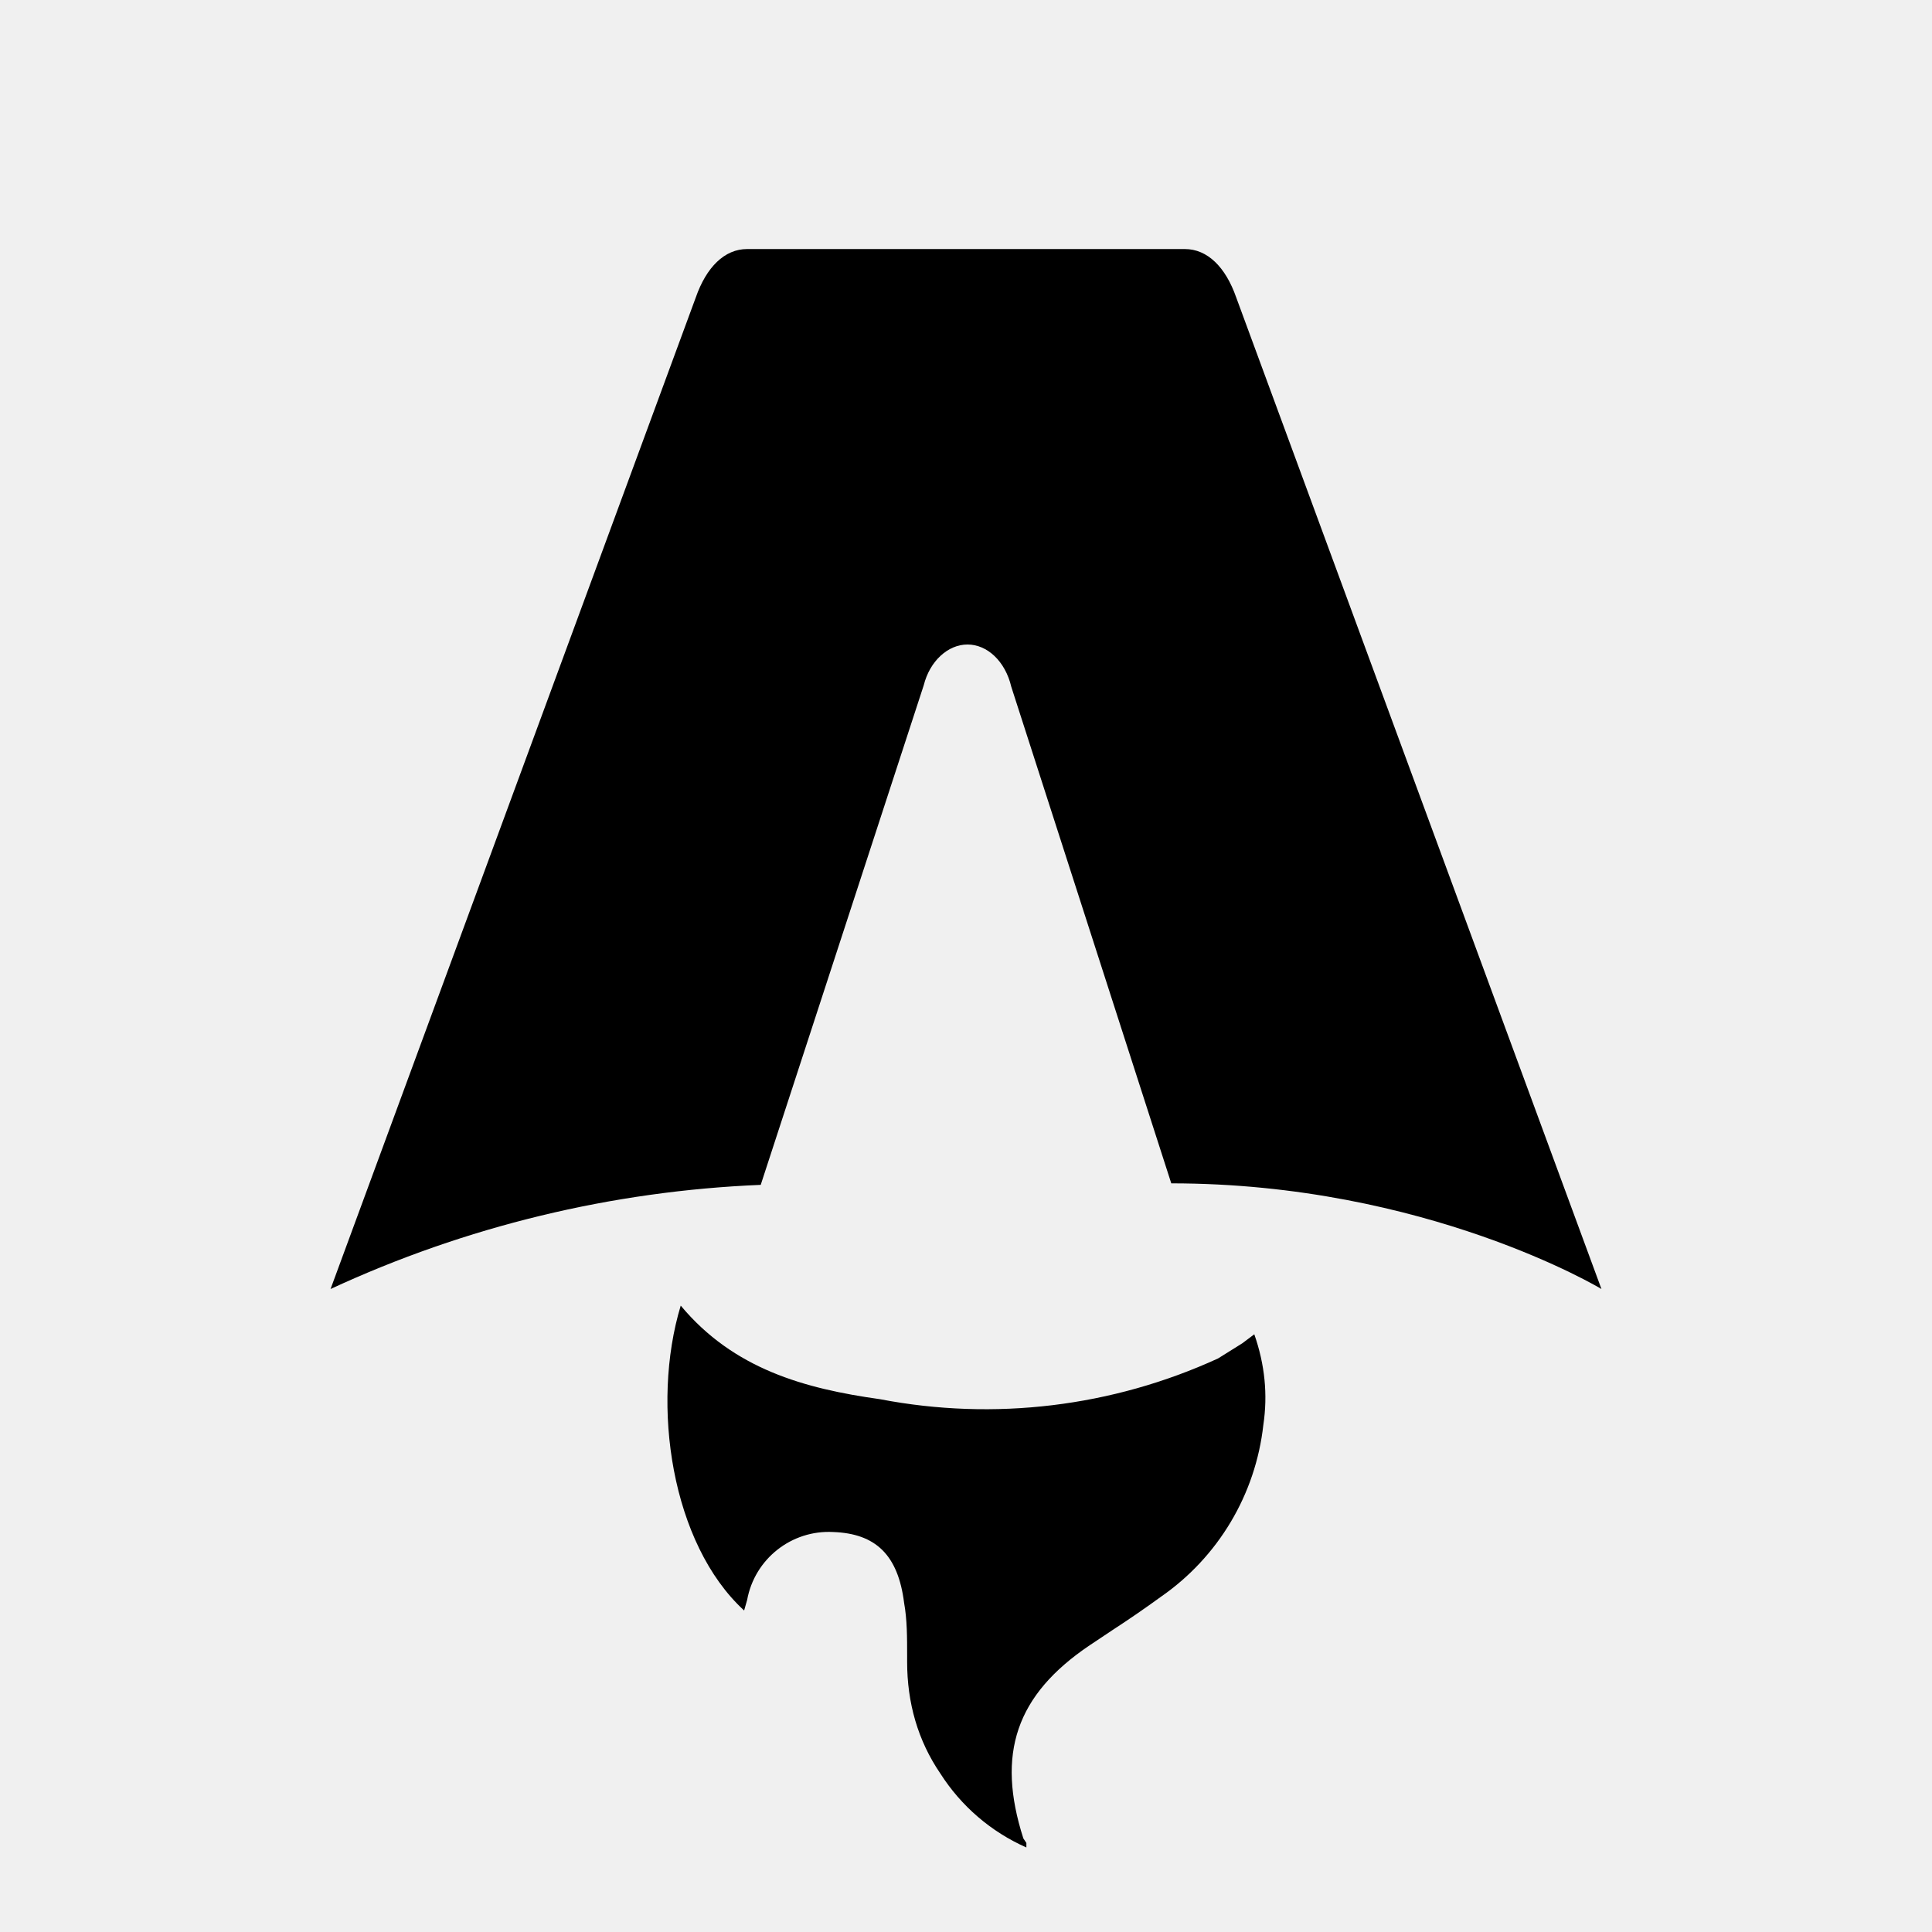
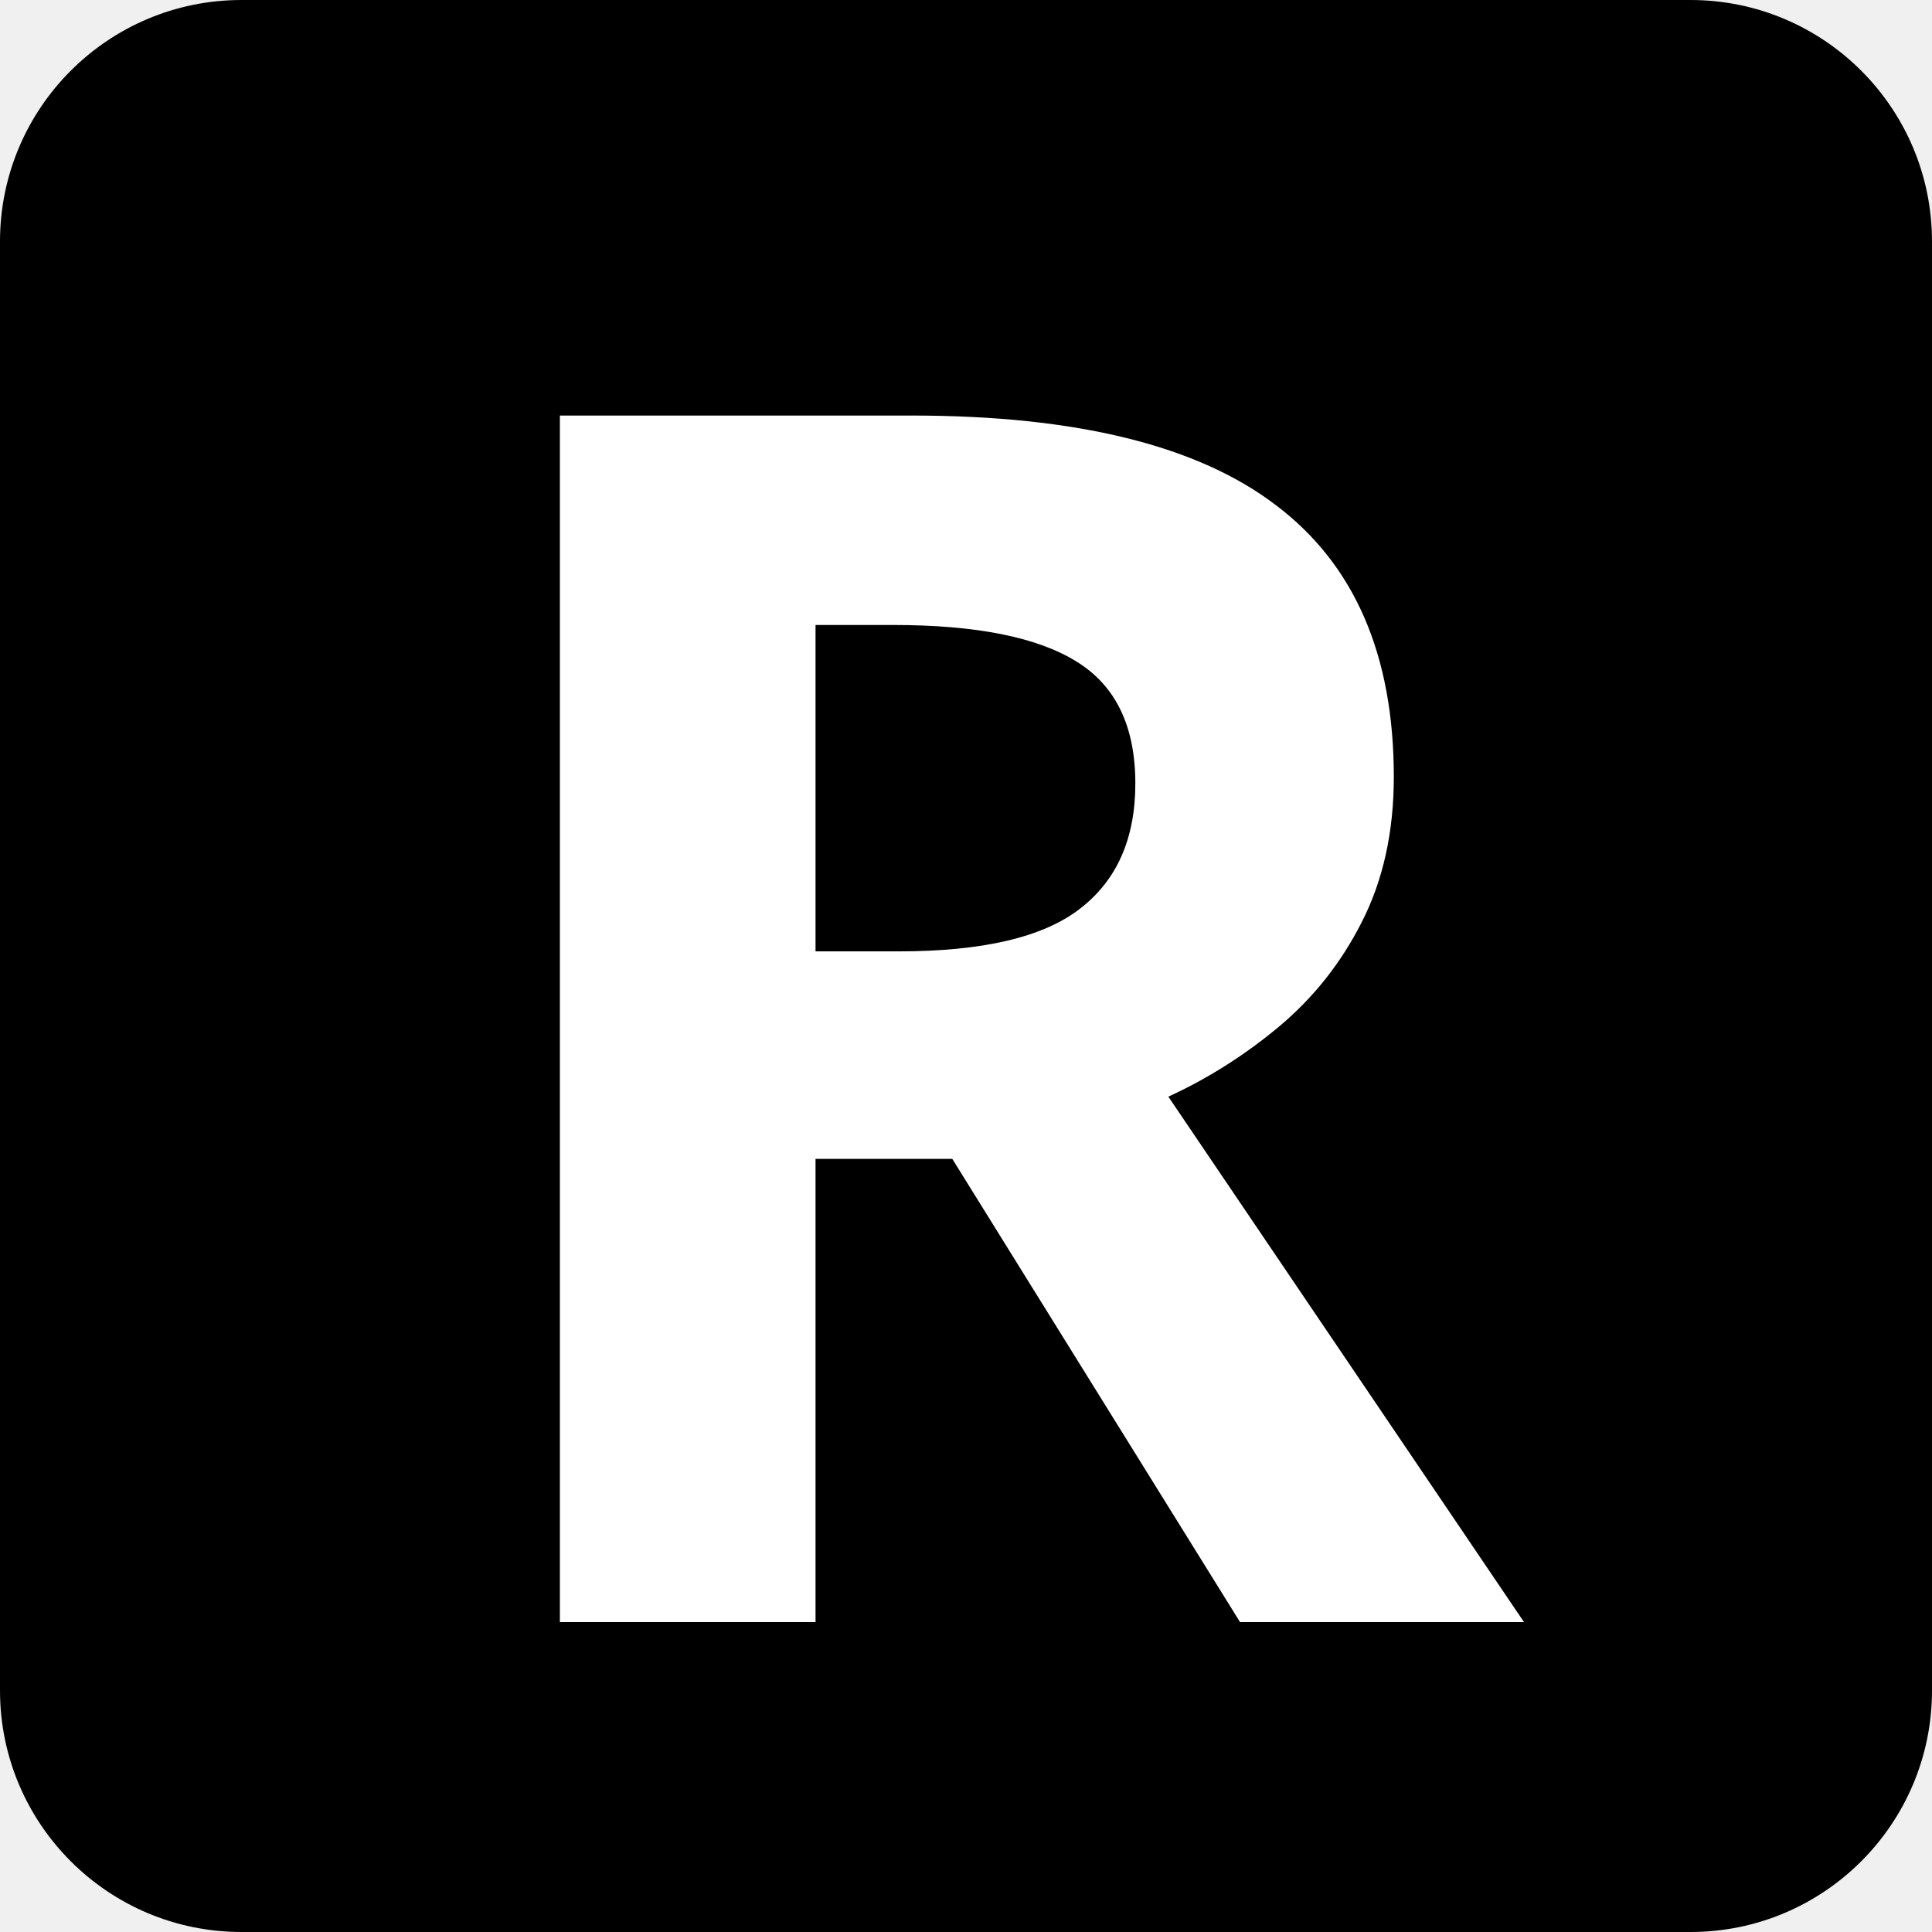
- <svg xmlns="http://www.w3.org/2000/svg" fill="none" viewBox="0 0 128 128">
-   <path d="M50.4 78.5a75.1 75.1 0 0 0-28.5 6.9l24.2-65.7c.7-2 1.9-3.2 3.4-3.2h29c1.5 0 2.7 1.2 3.4 3.2l24.2 65.7s-11.6-7-28.5-7L67 45.5c-.4-1.7-1.6-2.8-2.9-2.8-1.3 0-2.5 1.1-2.9 2.7L50.4 78.5Zm-1.1 28.2Zm-4.2-20.2c-2 6.6-.6 15.8 4.2 20.2a17.5 17.5 0 0 1 .2-.7 5.5 5.5 0 0 1 5.7-4.5c2.8.1 4.3 1.5 4.7 4.7.2 1.1.2 2.3.2 3.5v.4c0 2.7.7 5.2 2.2 7.4a13 13 0 0 0 5.7 4.9v-.3l-.2-.3c-1.8-5.6-.5-9.5 4.4-12.8l1.5-1a73 73 0 0 0 3.2-2.2 16 16 0 0 0 6.8-11.4c.3-2 .1-4-.6-6l-.8.6-1.6 1a37 37 0 0 1-22.4 2.7c-5-.7-9.7-2-13.2-6.2Z" />
-   <style>
-         path { fill: #000; }
-         @media (prefers-color-scheme: dark) {
-             path { fill: #FFF; }
-         }
-     </style>
+ <svg xmlns="http://www.w3.org/2000/svg" viewBox="0 0 32 32" width="32" height="32">
+   <rect width="32" height="32" rx="4" fill="#000000" />
+   <text x="50%" y="50%" dominant-baseline="central" text-anchor="middle" font-family="sans-serif" font-size="28" font-weight="700" fill="white">
+     R
+ </text>
</svg>
